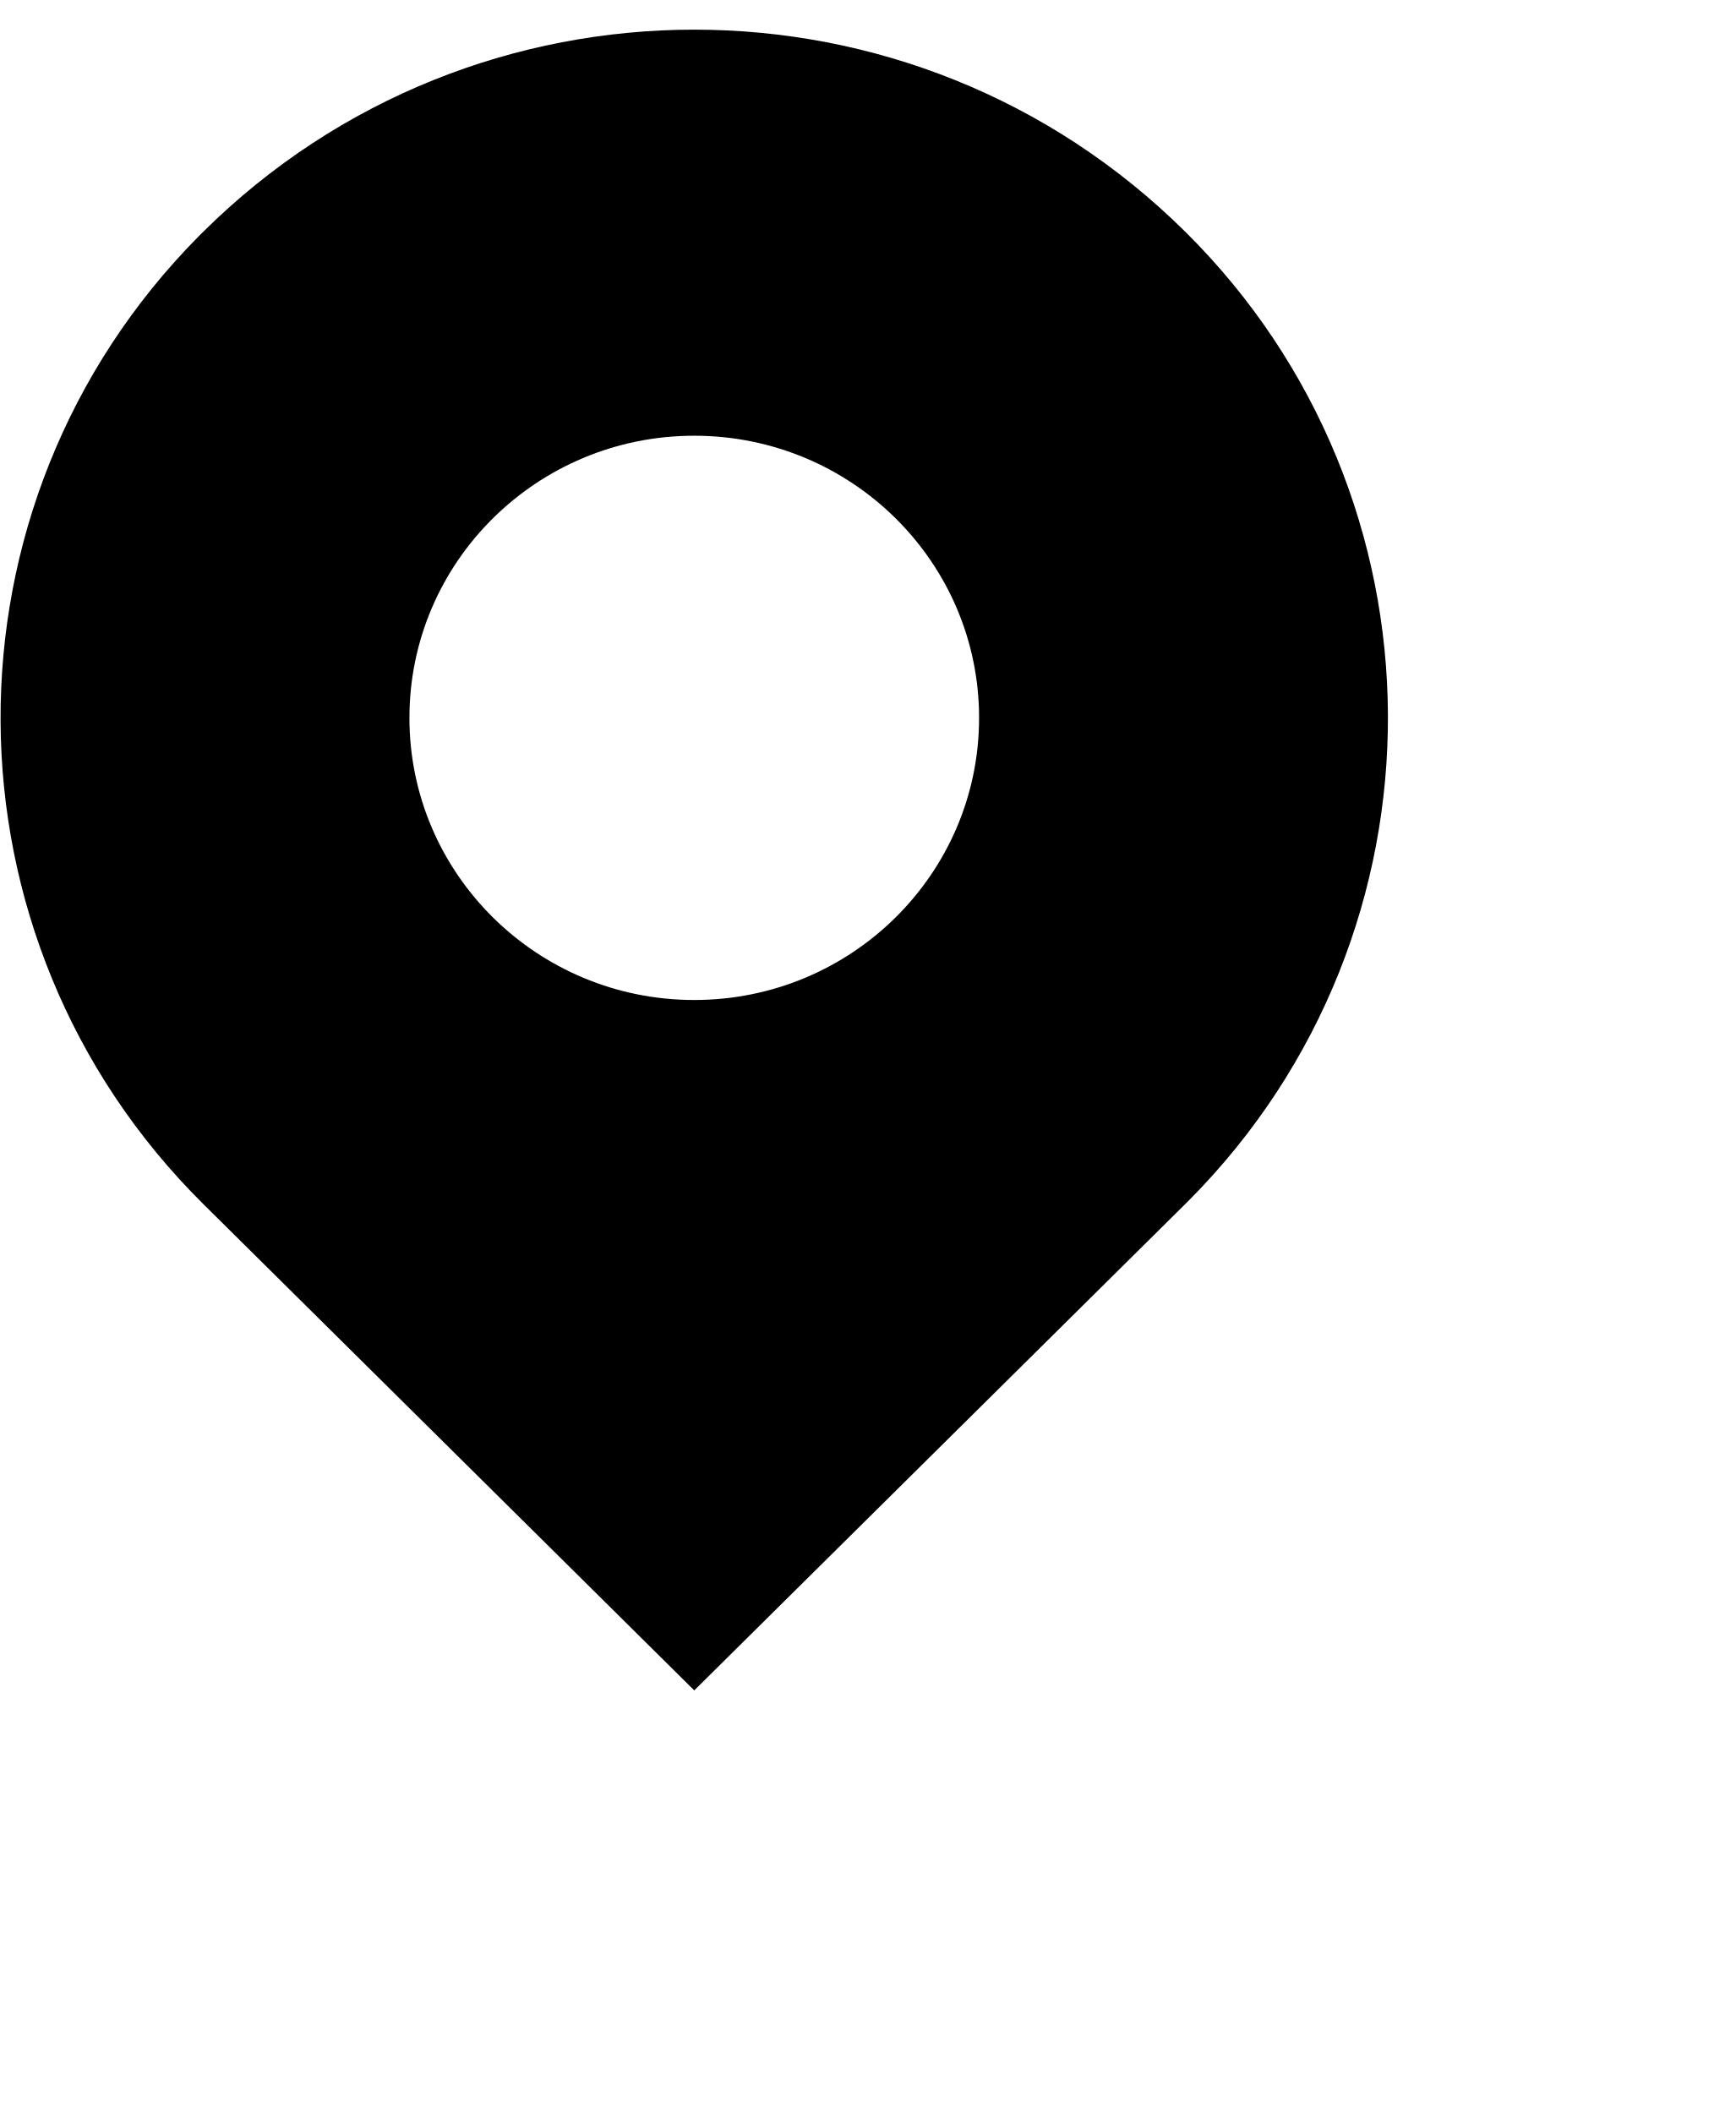
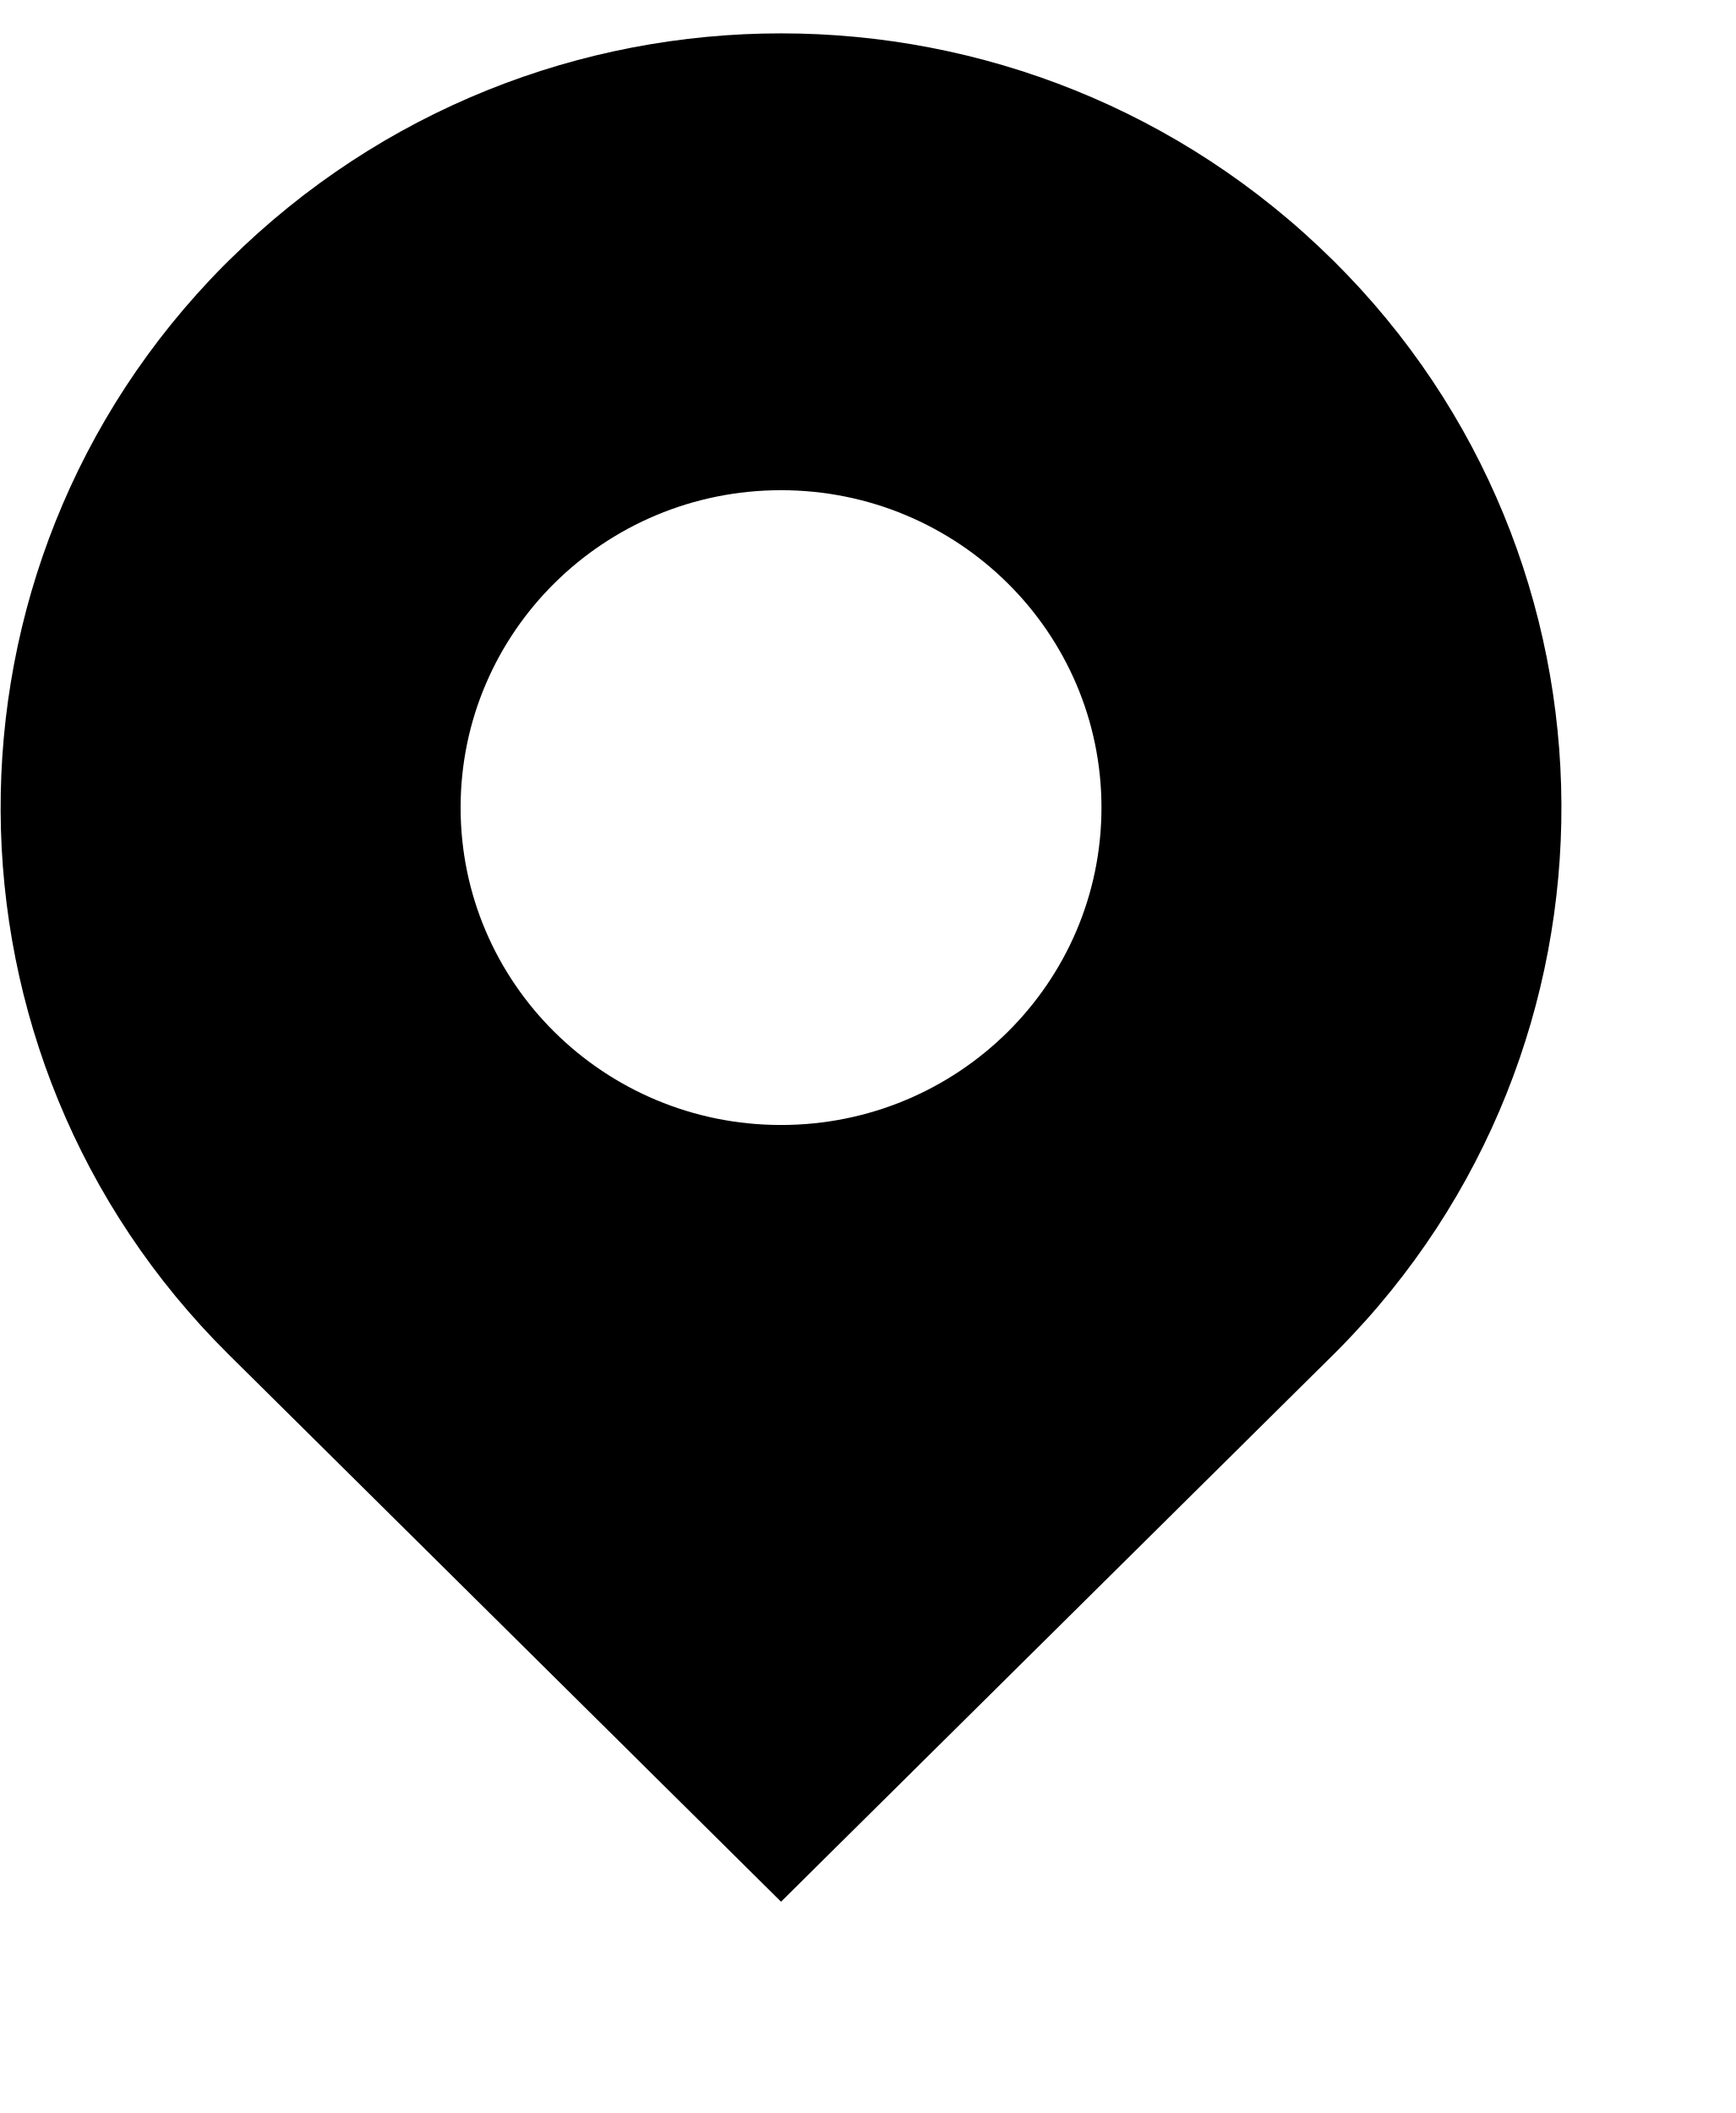
<svg xmlns="http://www.w3.org/2000/svg" viewBox="0 0 46 56" width="36.8" height="44.8">
-   <g transform="scale(0.8)">
+   <g transform="scale(0.9)">
    <path fill-rule="evenodd" d="M39.263 7.673c8.897 8.812 8.966 23.168.153 32.065l-.153.153L23 56 6.737 39.89C-2.16 31.079-2.23 16.723 6.584 7.826l.153-.152c9.007-8.922 23.52-8.922 32.526 0zM23 14.435c-5.211 0-9.436 4.185-9.436 9.347S17.79 33.128 23 33.128s9.436-4.184 9.436-9.346S28.21 14.435 23 14.435z" />
  </g>
</svg>
